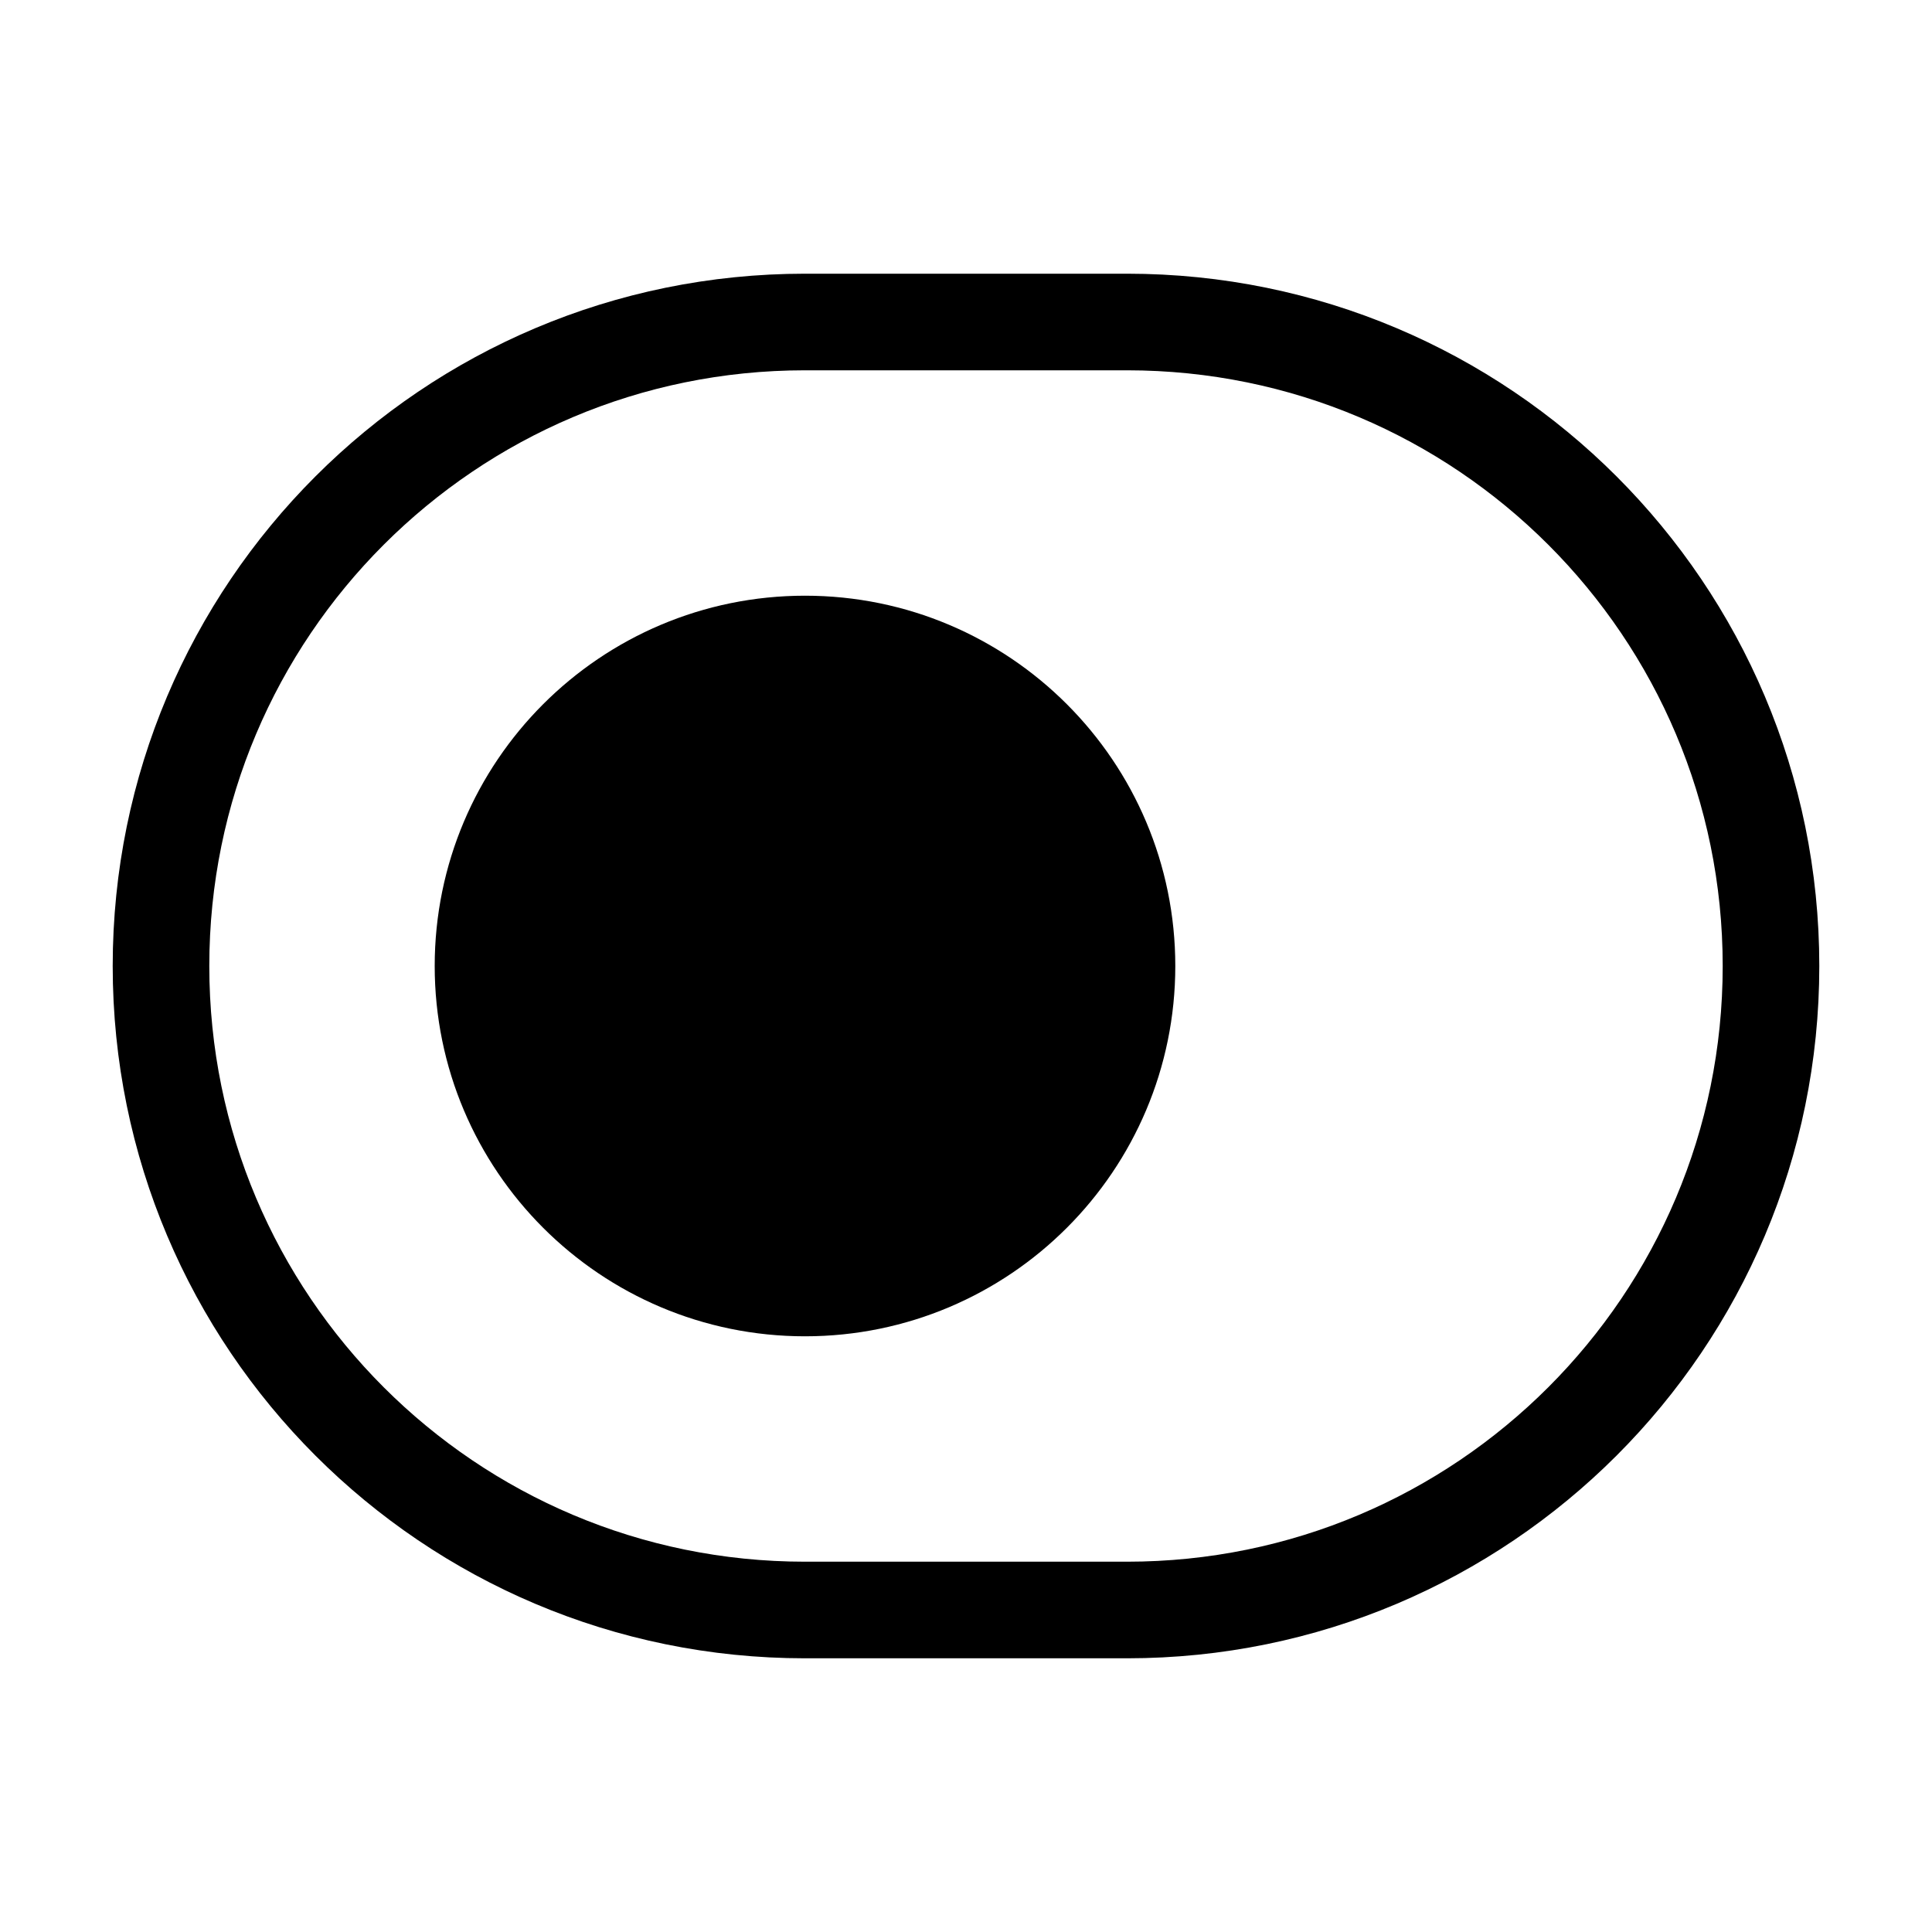
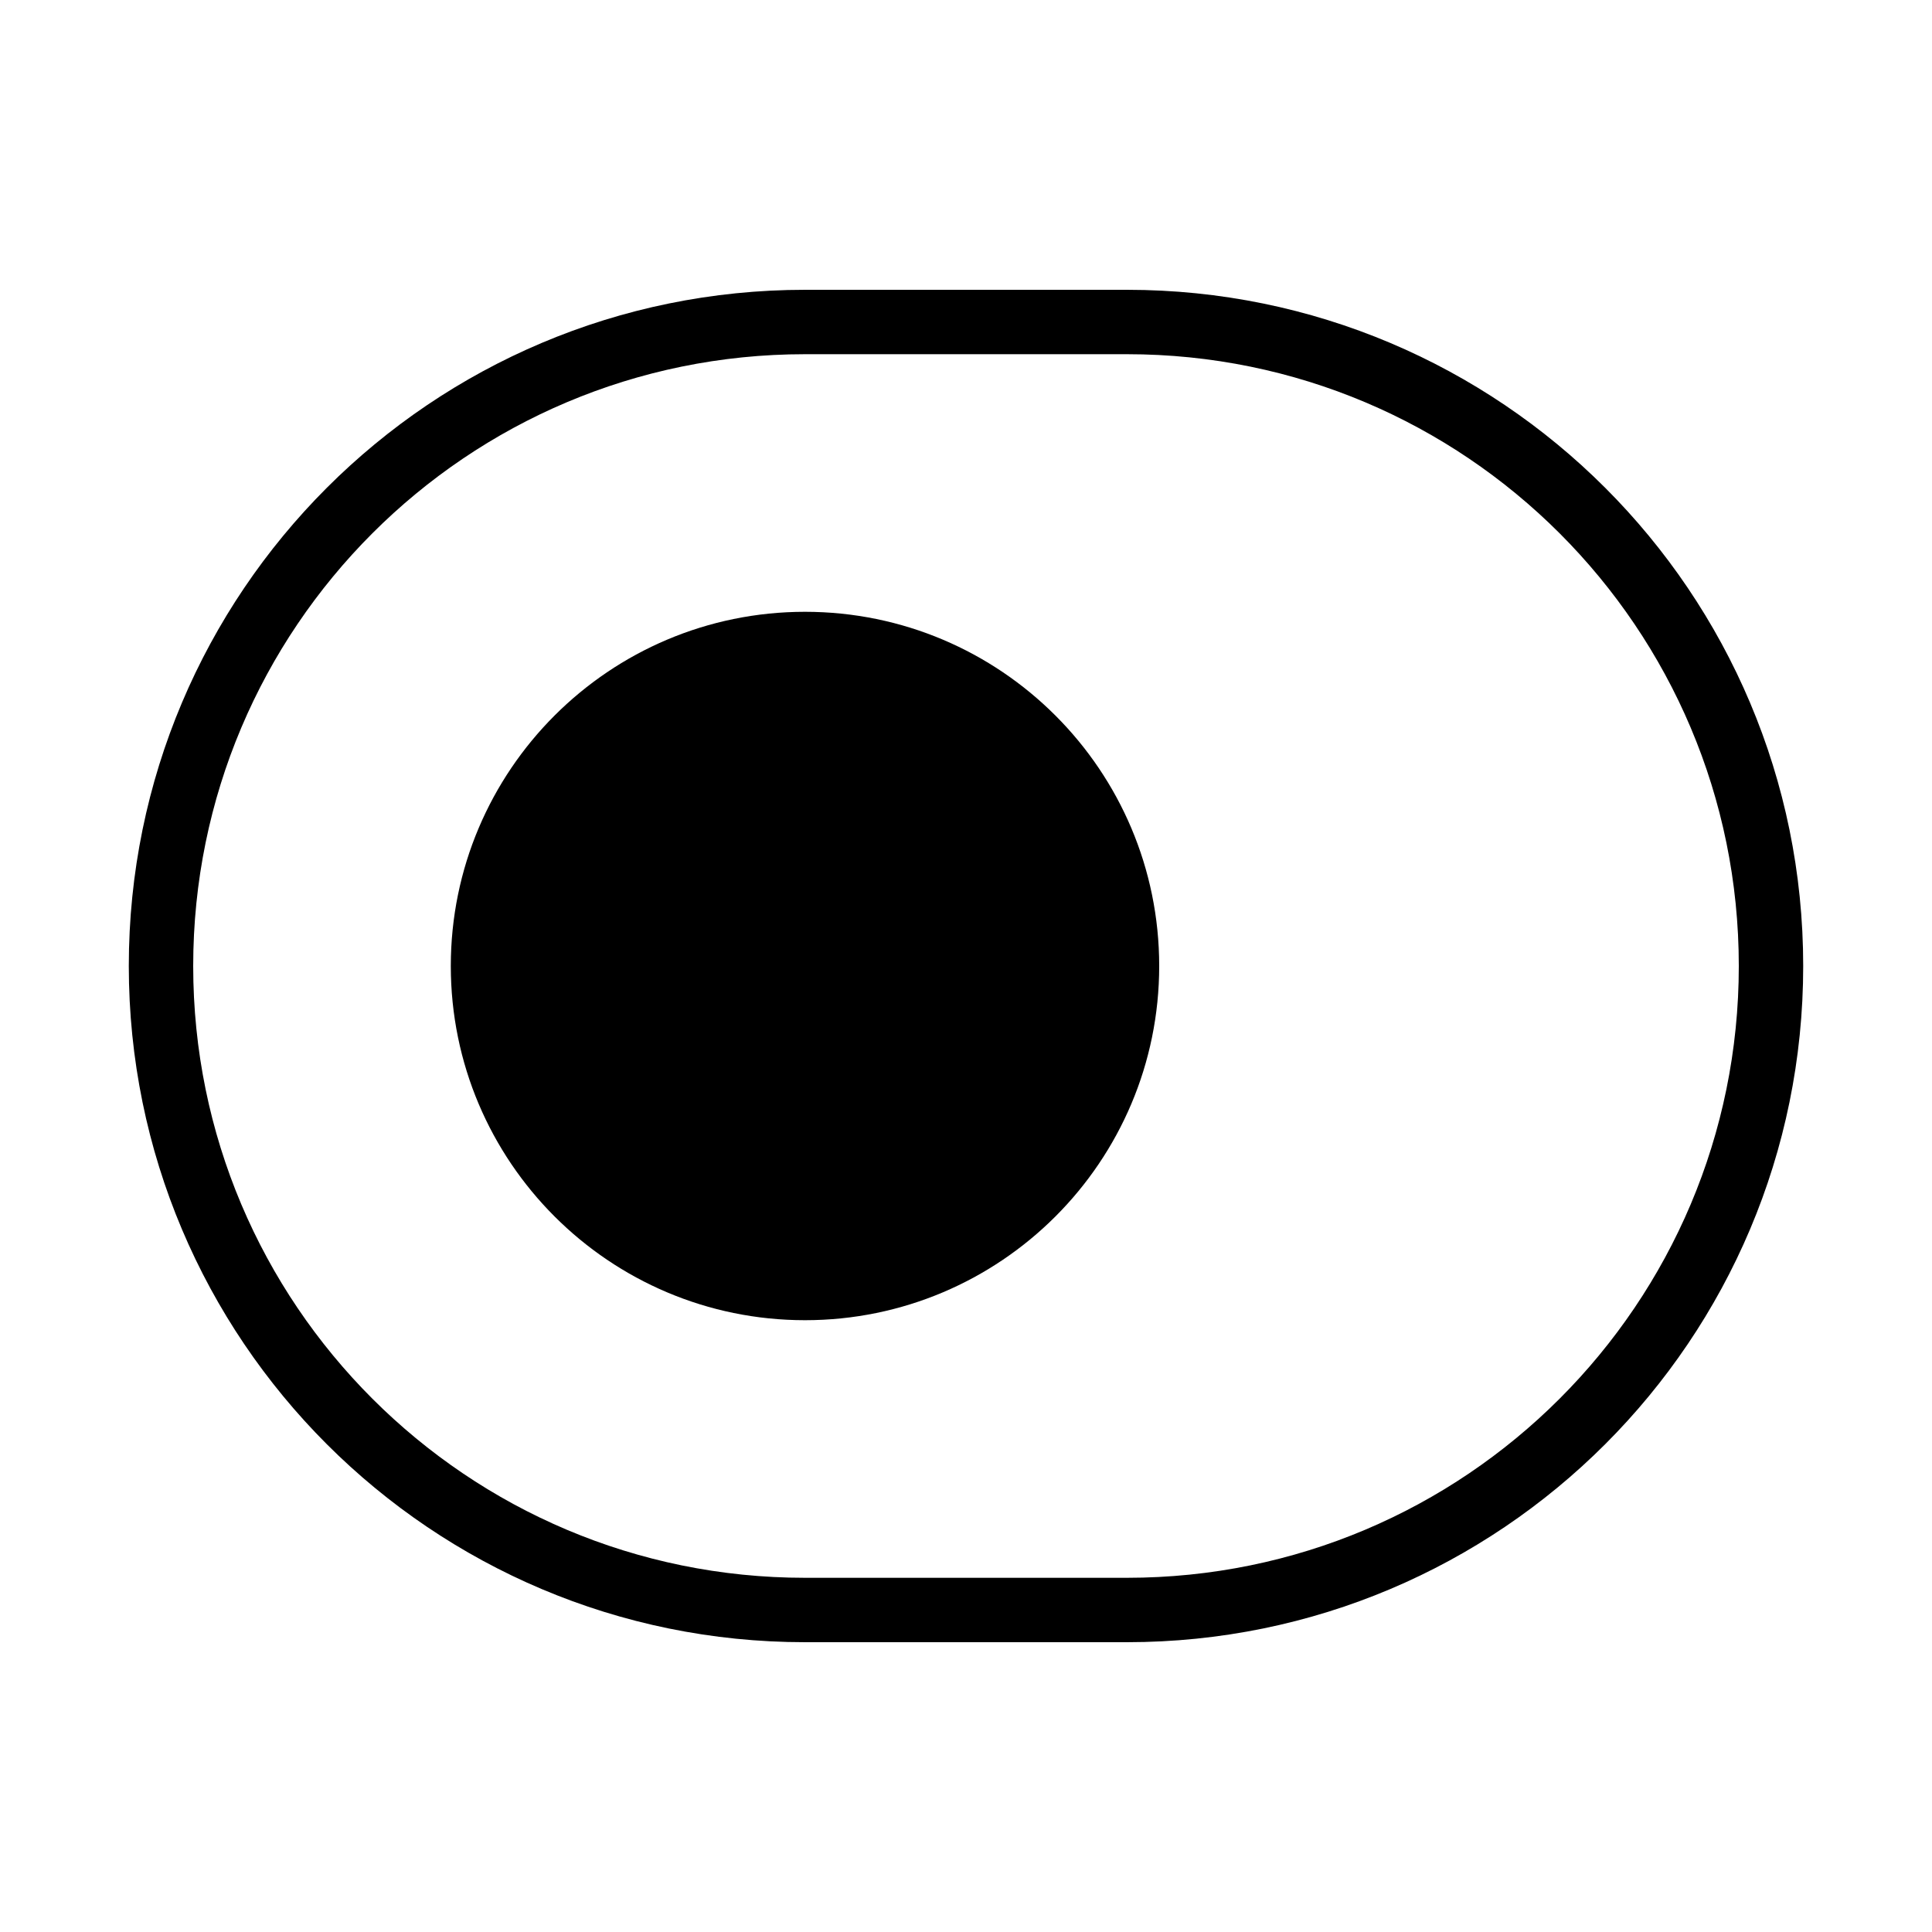
<svg xmlns="http://www.w3.org/2000/svg" width="30" height="30" viewBox="0 0 30 30" fill="none">
  <g id="Toogle">
    <g id="vuesax/twotone/toggle-off-circle">
      <g id="toggle-off-circle">
-         <path id="Vector" d="M17.5 5C23.025 5 27.5 9.475 27.5 15C27.5 20.525 23.025 25 17.5 25H12.5C6.975 25 2.5 20.525 2.5 15C2.5 9.475 6.975 5 12.5 5H17.5Z" stroke="black" stroke-width="1.5" stroke-linecap="round" stroke-linejoin="round" />
-         <path id="Vector_2" fill-rule="evenodd" clip-rule="evenodd" d="M12.5 20C9.739 20 7.5 17.761 7.5 15C7.5 12.239 9.739 10 12.5 10C15.261 10 17.5 12.239 17.5 15C17.5 17.761 15.261 20 12.5 20Z" fill="black" stroke="black" stroke-width="1.5" stroke-linecap="round" stroke-linejoin="round" />
+         <path id="Vector" d="M17.5 5C23.025 5 27.5 9.475 27.5 15C27.5 20.525 23.025 25 17.5 25H12.5C6.975 25 2.5 20.525 2.5 15C2.5 9.475 6.975 5 12.5 5H17.5Z" stroke="black" strokeWidth="1.5" strokeLinecap="round" strokeLinejoin="round" />
+         <path id="Vector_2" fill-rule="evenodd" clip-rule="evenodd" d="M12.5 20C9.739 20 7.5 17.761 7.5 15C7.5 12.239 9.739 10 12.5 10C15.261 10 17.5 12.239 17.5 15C17.5 17.761 15.261 20 12.5 20Z" fill="black" stroke="black" strokeWidth="1.5" strokeLinecap="round" strokeLinejoin="round" />
      </g>
    </g>
  </g>
</svg>
